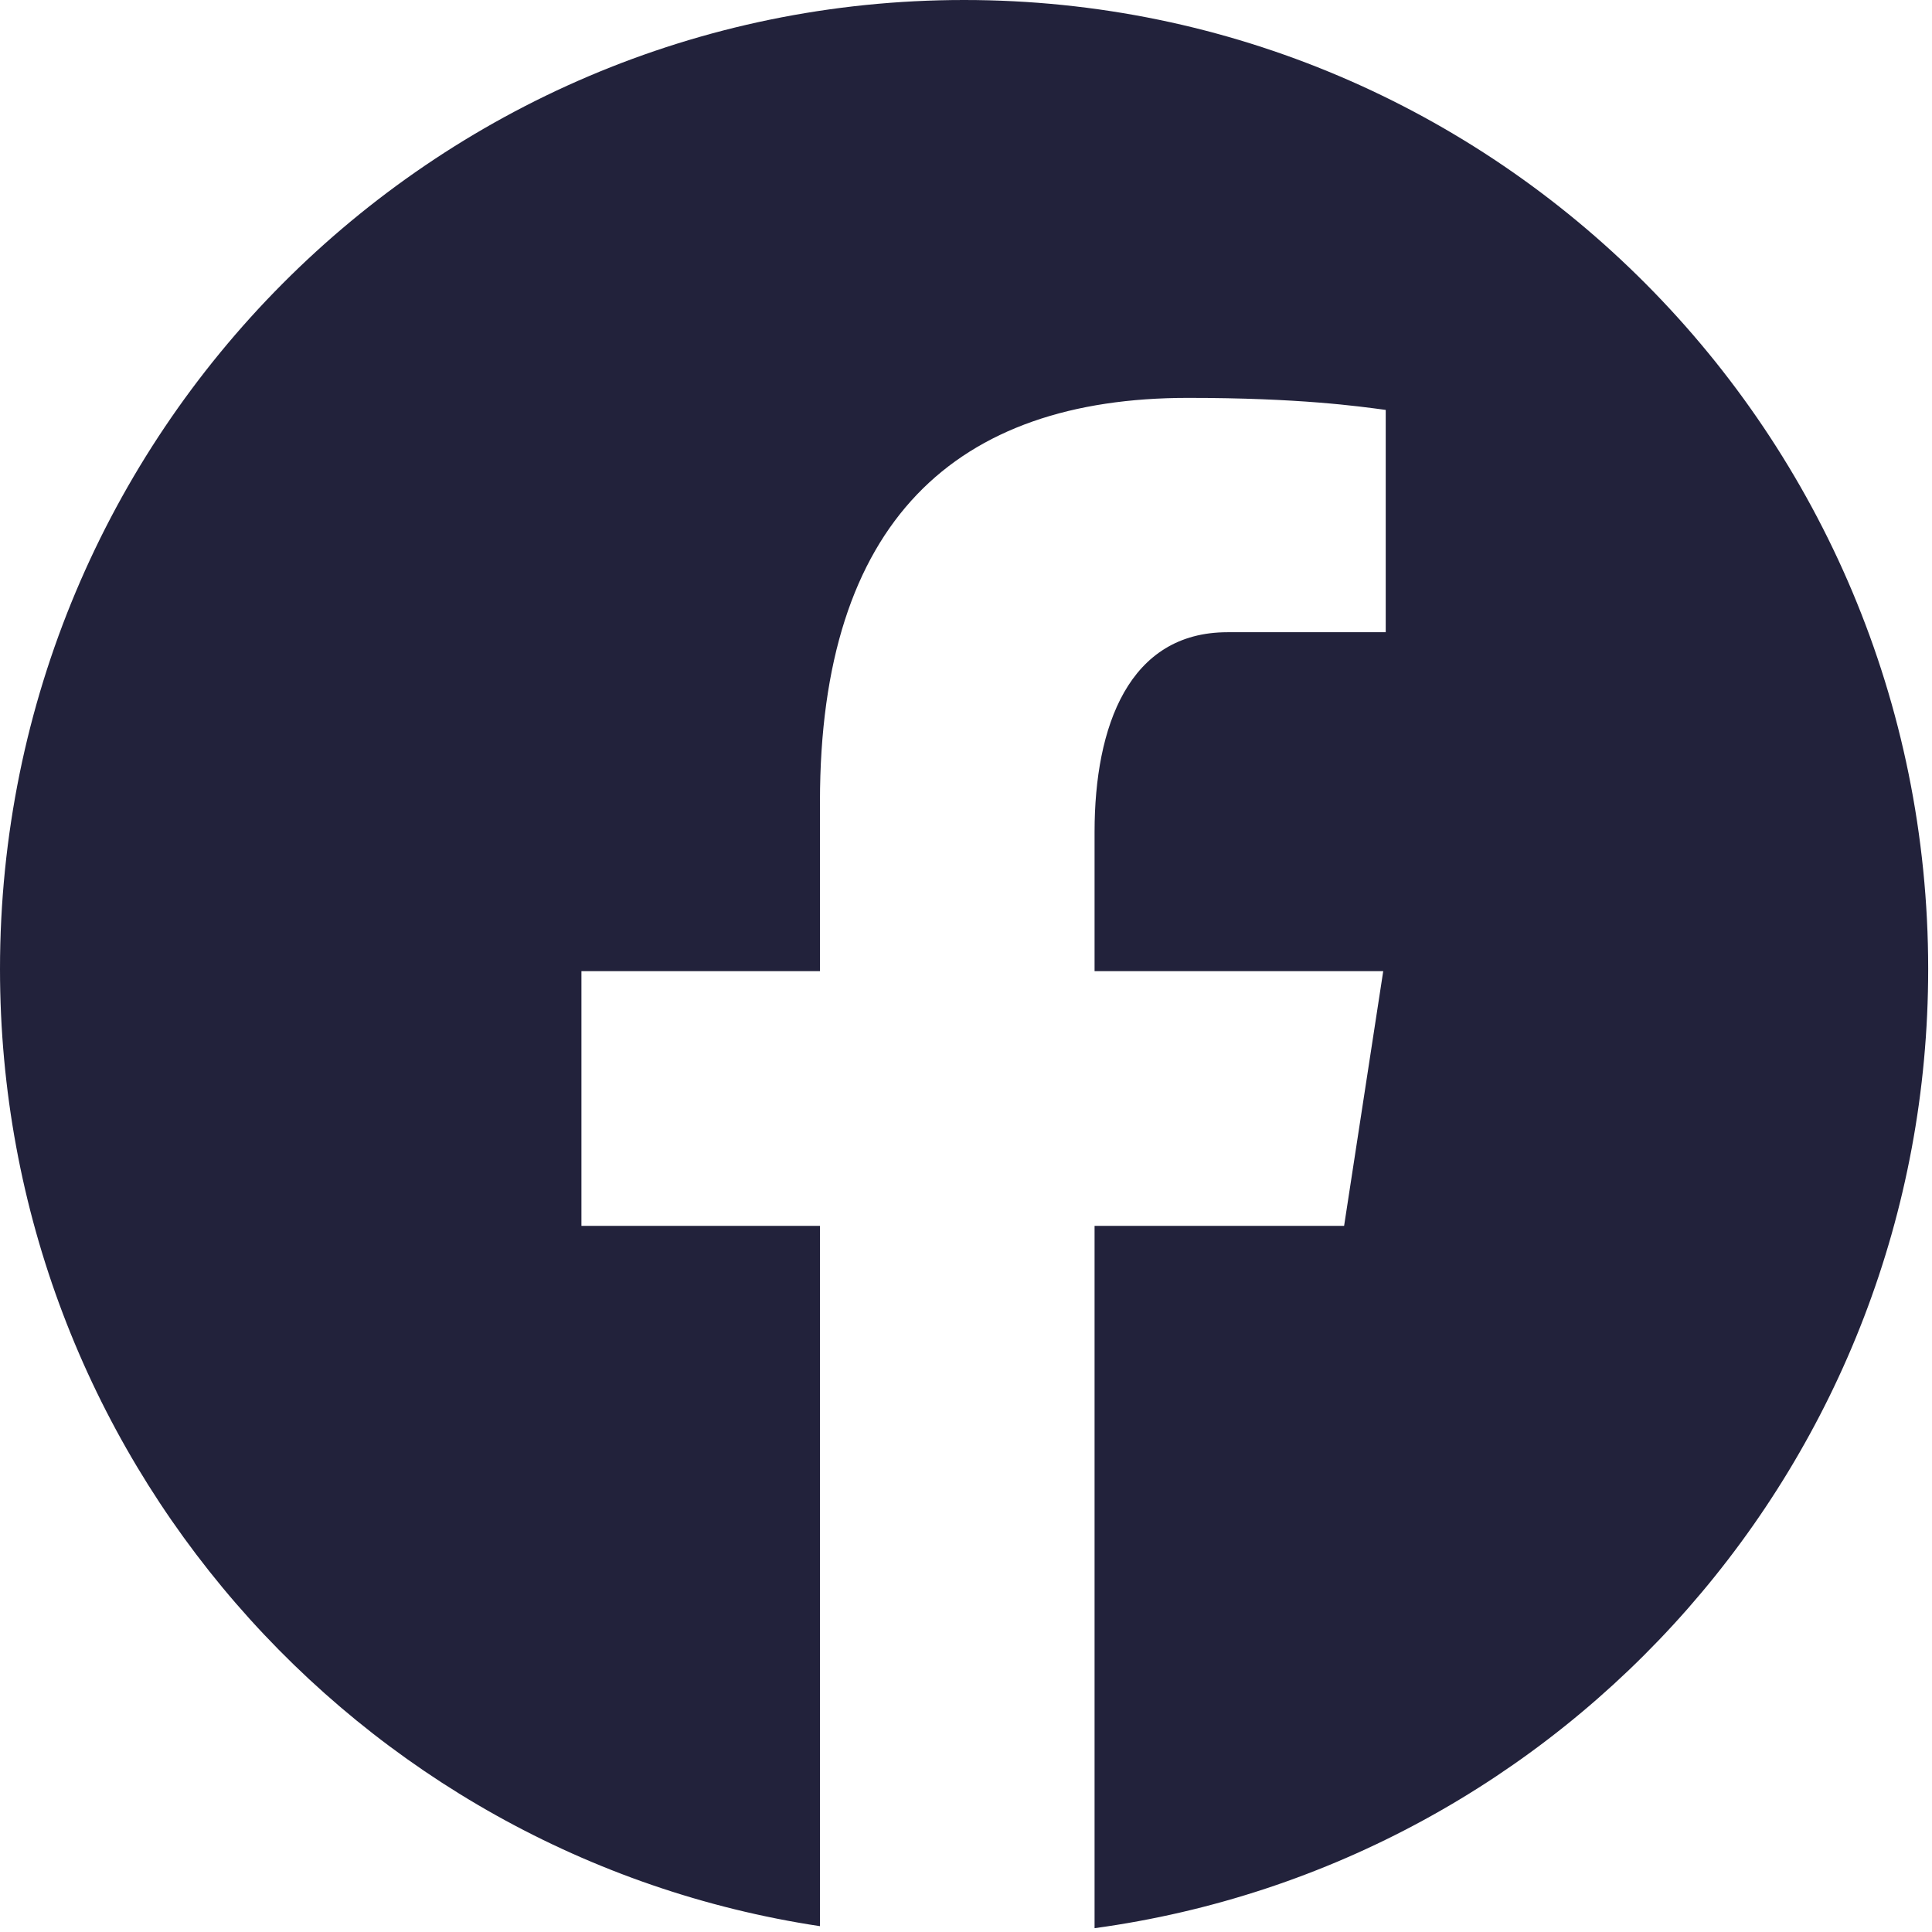
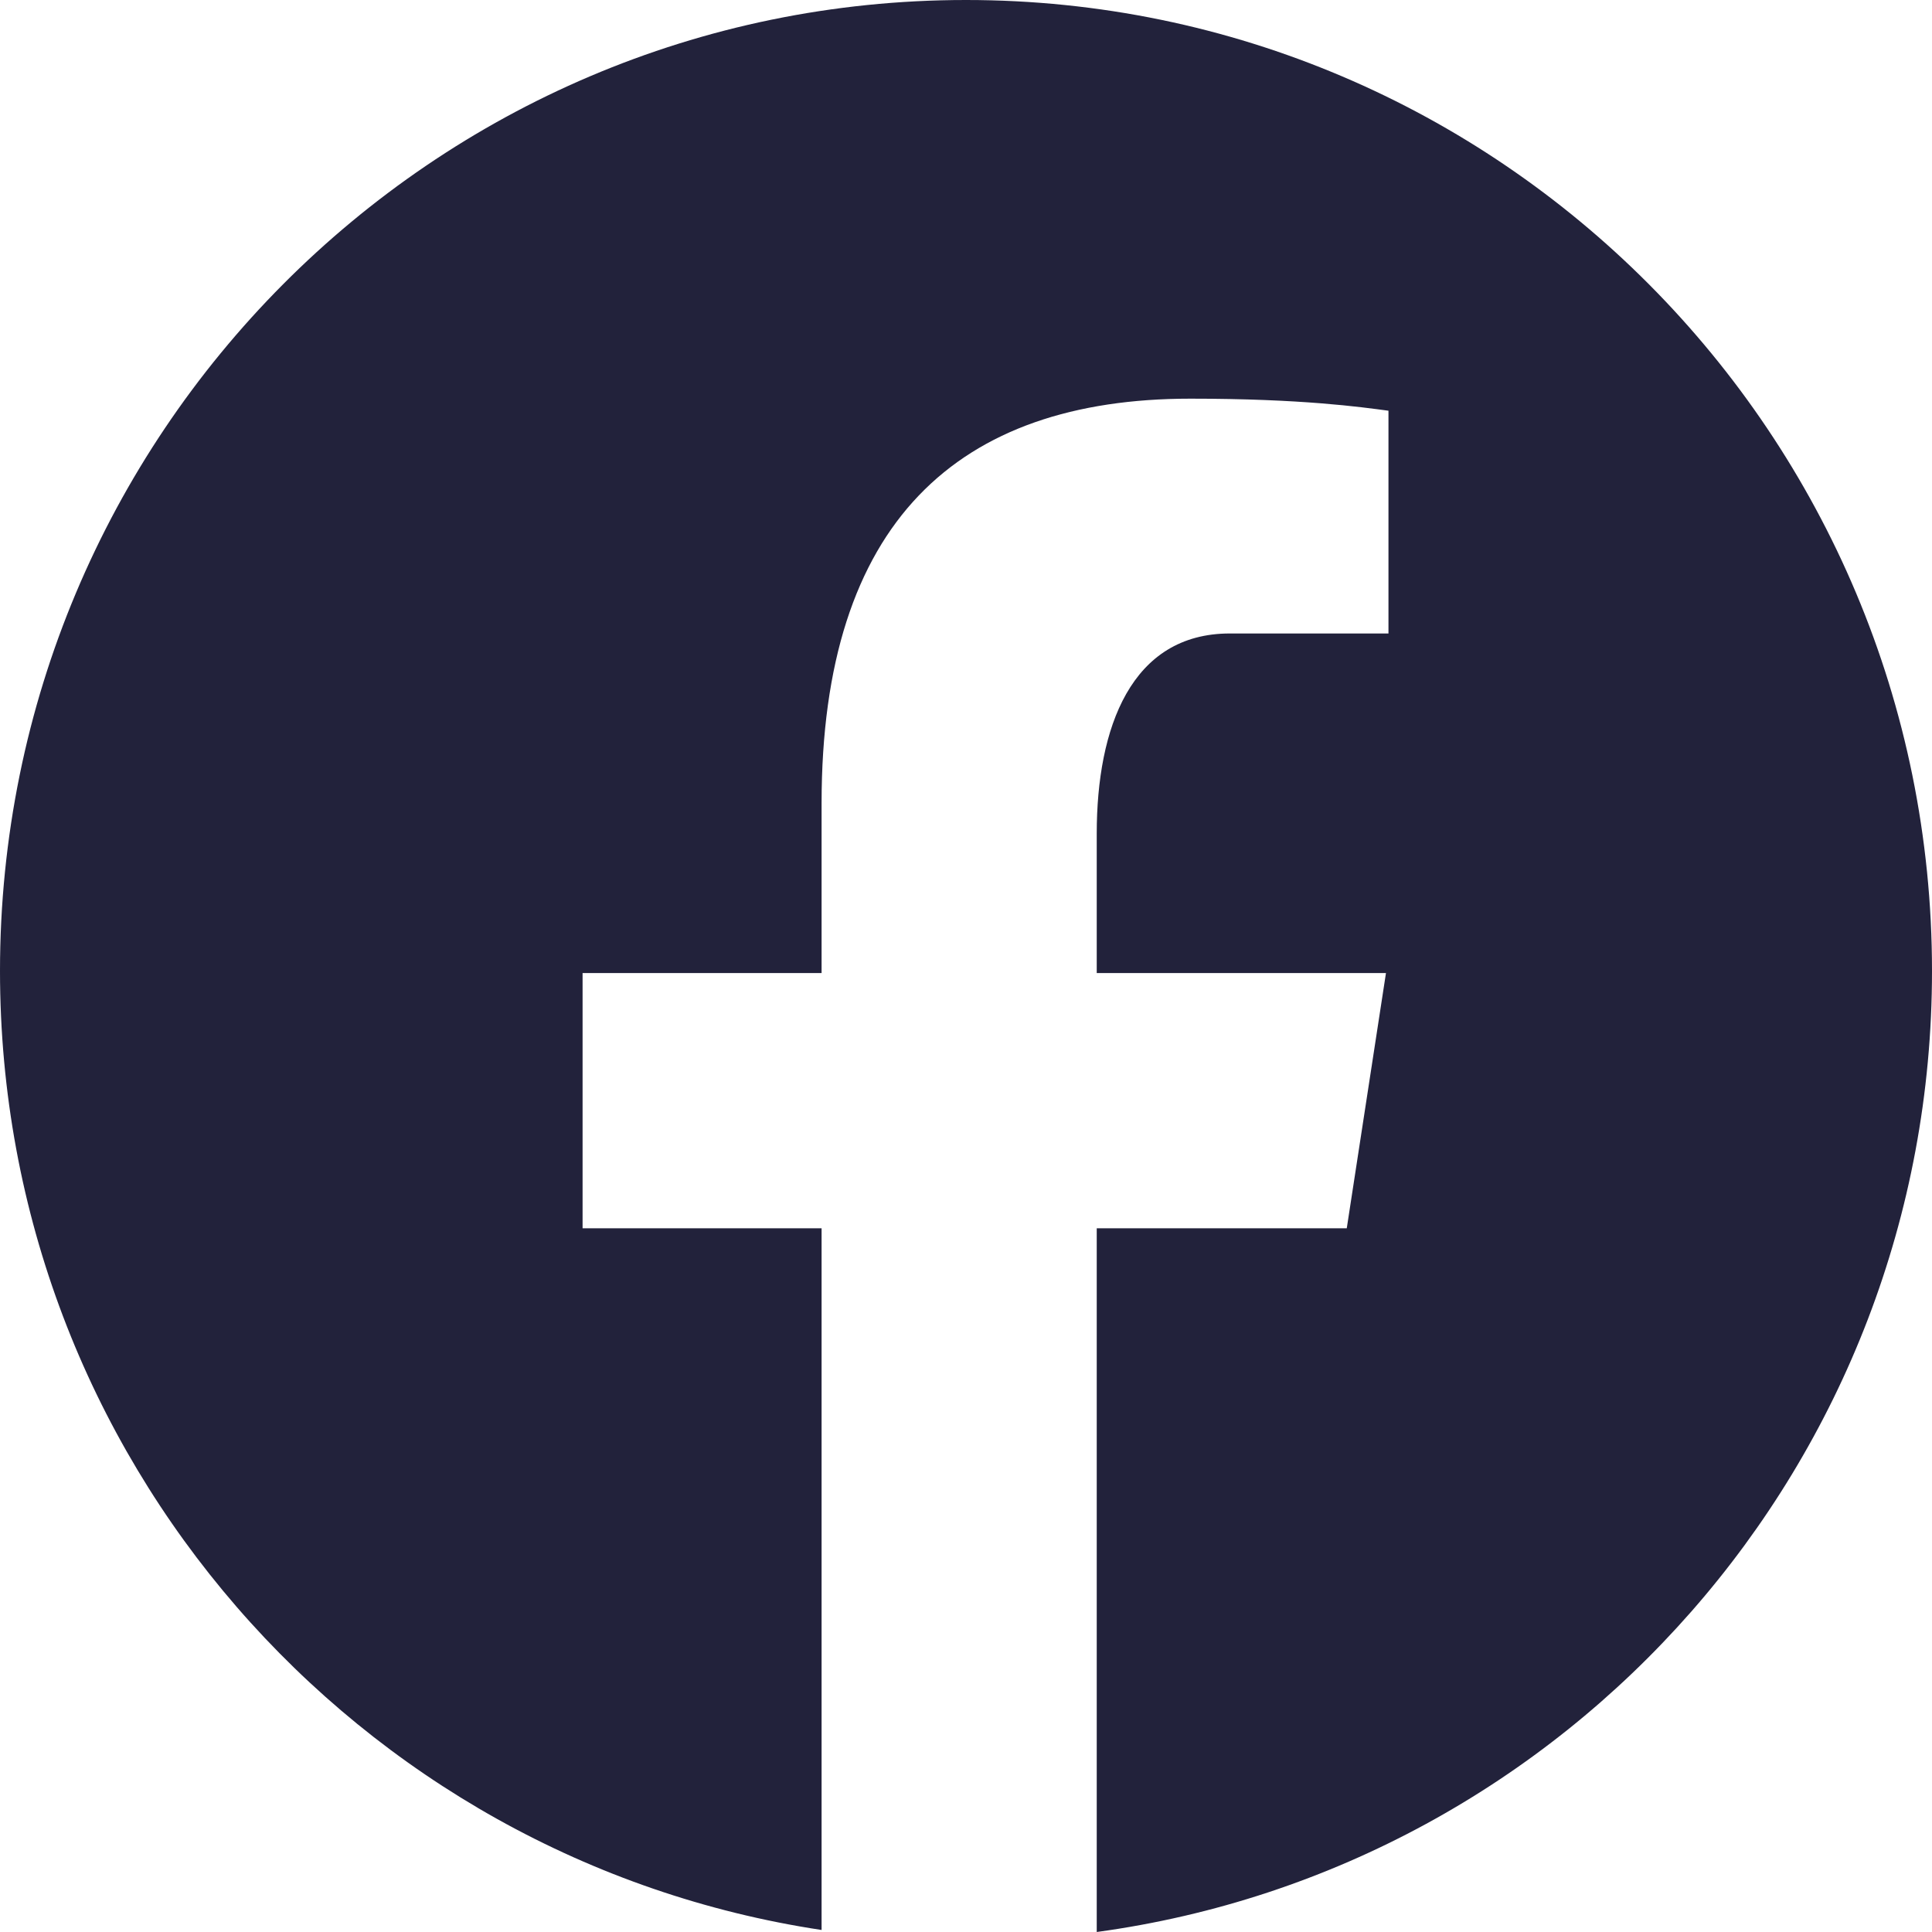
<svg xmlns="http://www.w3.org/2000/svg" width="238" height="238" viewBox="0 0 238 238" fill="none">
-   <path d="M118.765 0C53.177 0 0 53.451 0 119.377C0 179.224 43.864 228.646 101.01 237.281V151.012H71.625V119.635H101.01V98.754C101.01 64.185 117.765 49.014 146.348 49.014C160.036 49.014 167.28 50.039 170.705 50.496V77.883H151.208C139.074 77.883 134.838 89.453 134.838 102.485V119.635H170.398L165.578 151.012H134.838V237.53C192.805 229.631 237.53 179.811 237.53 119.377C237.53 53.451 184.353 0 118.765 0Z" fill="#22223B" />
+   <path d="M119 0C53.282 0 0 53.557 0 119.613C0 179.579 43.951 229.099 101.21 237.751V151.31H71.767V119.872H101.21V98.95C101.21 64.312 117.998 49.111 146.638 49.111C160.353 49.111 167.611 50.138 171.043 50.596V78.037H151.507C139.349 78.037 135.105 89.63 135.105 102.688V119.872H170.735L165.906 151.31H135.105V238C193.187 230.086 238 180.167 238 119.613C238 53.557 184.718 0 119 0Z" fill="#22223B" />
</svg>
